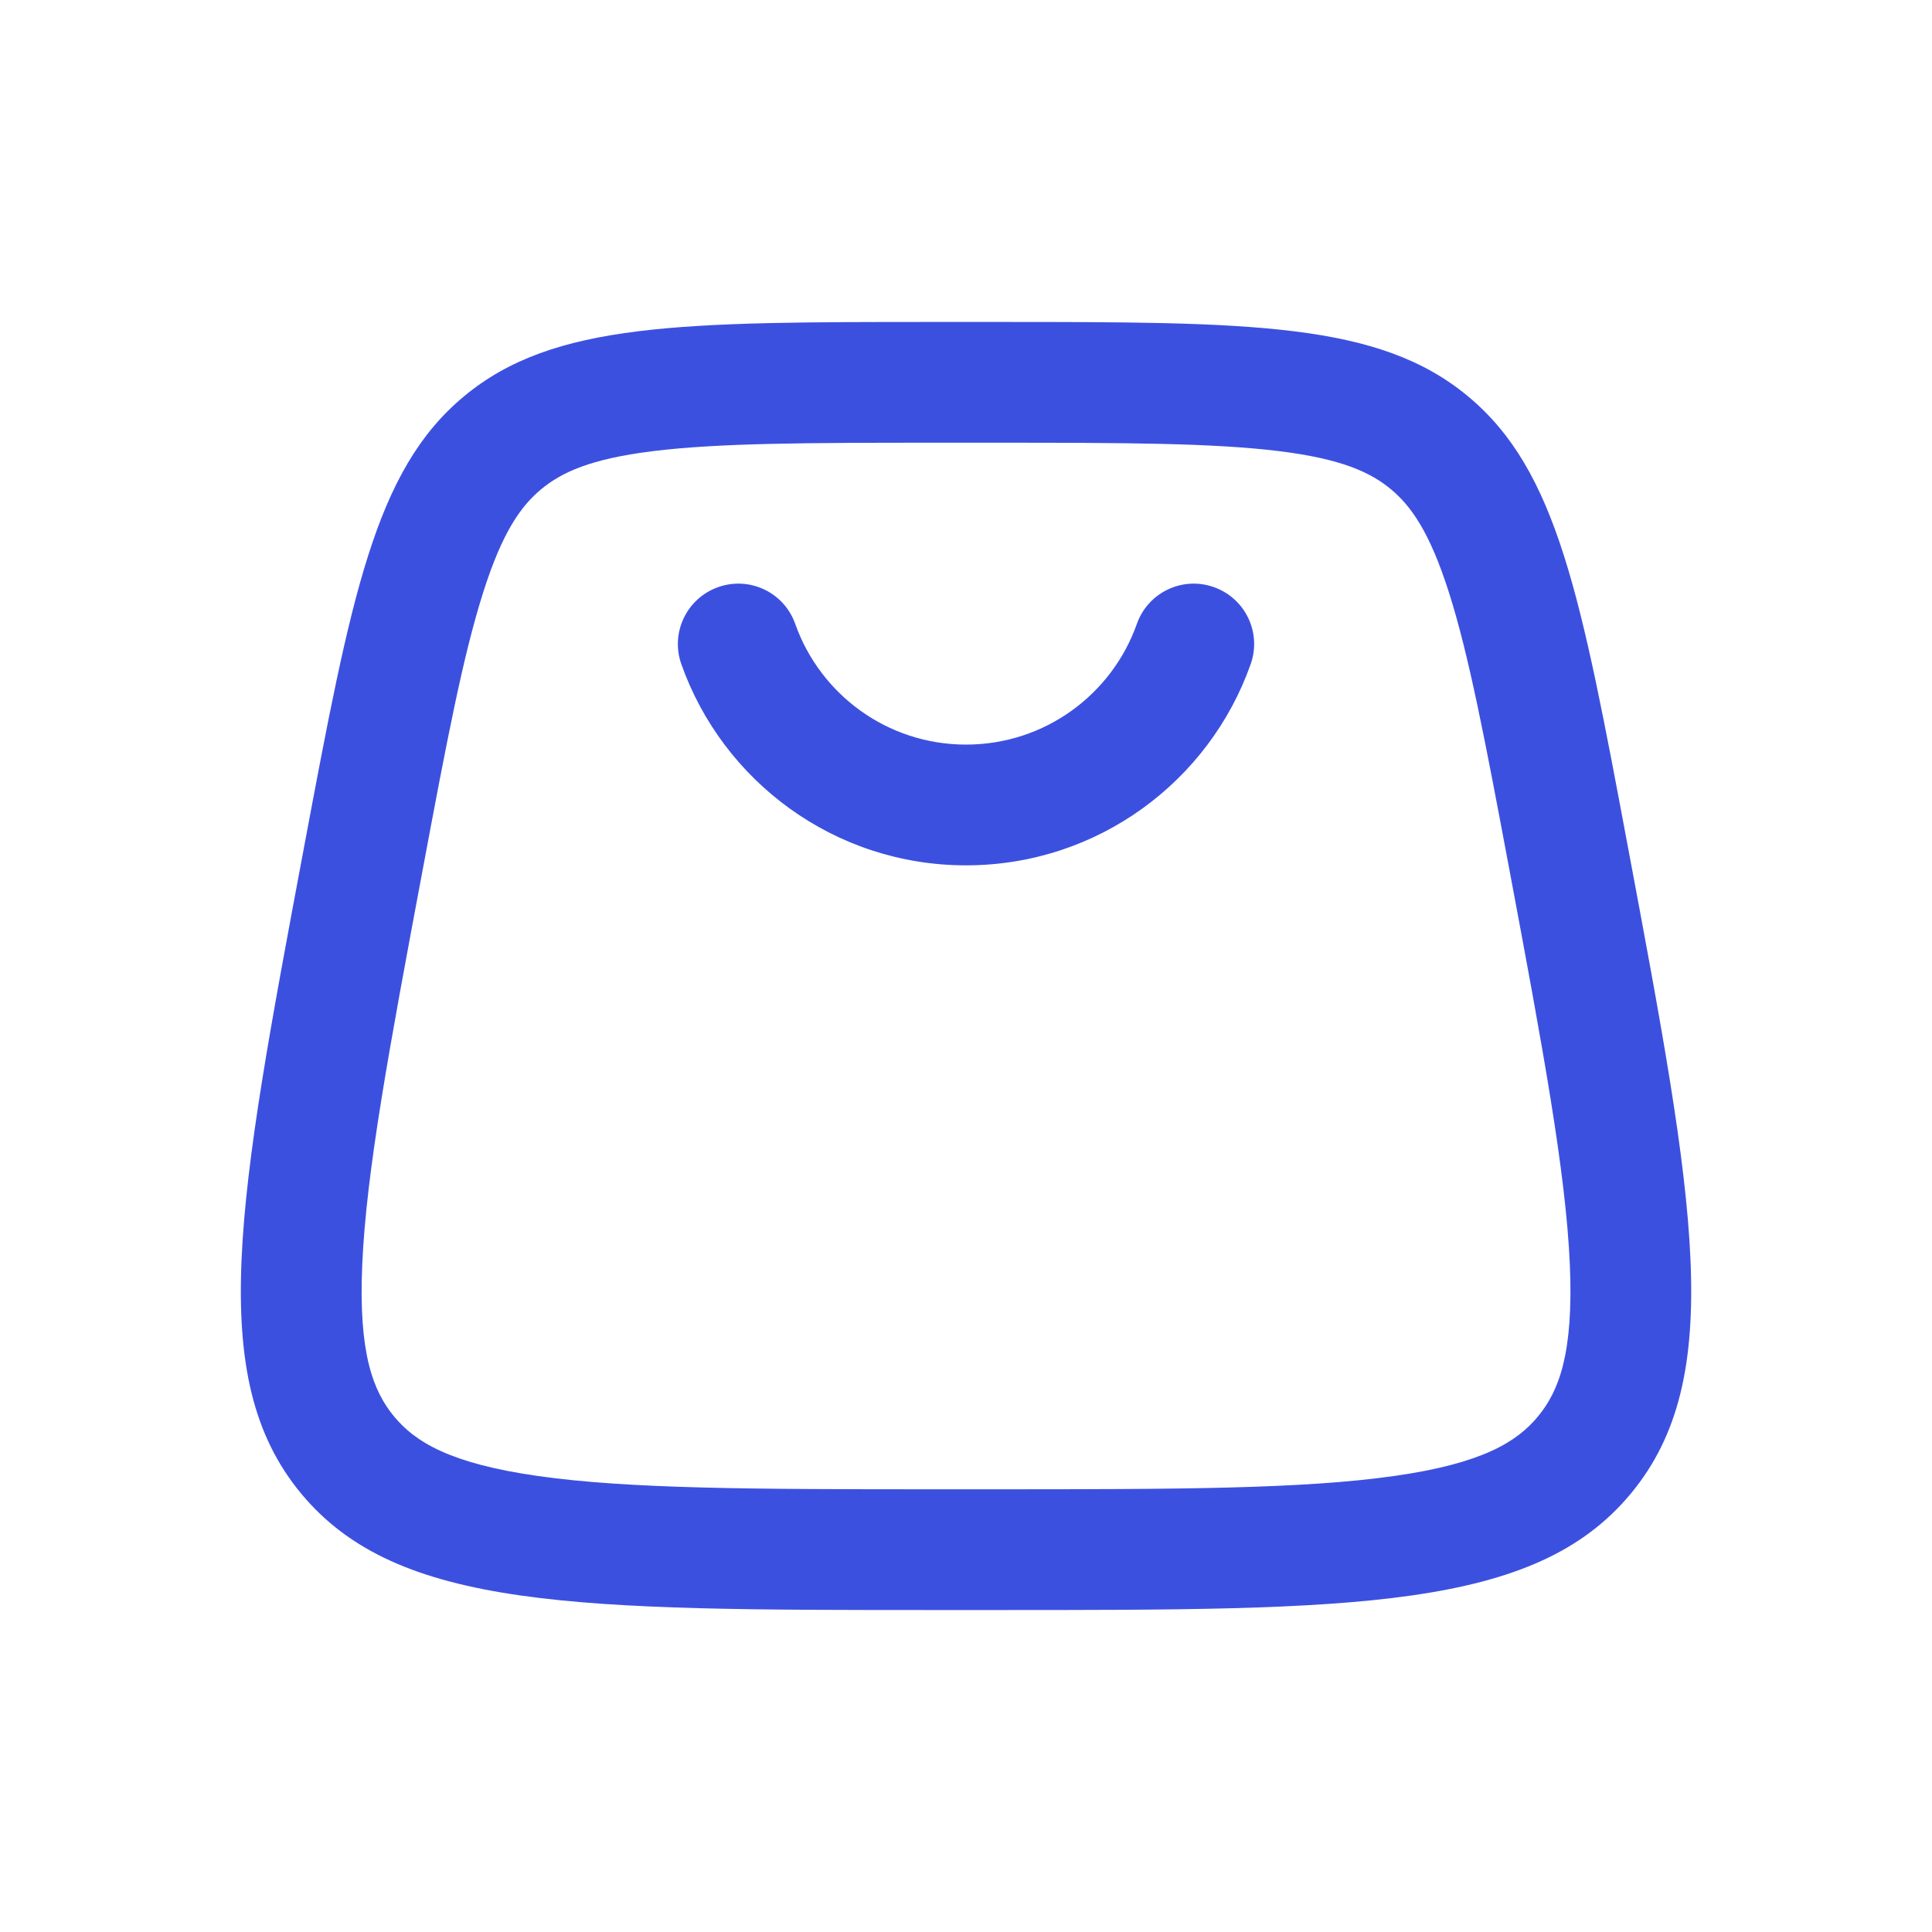
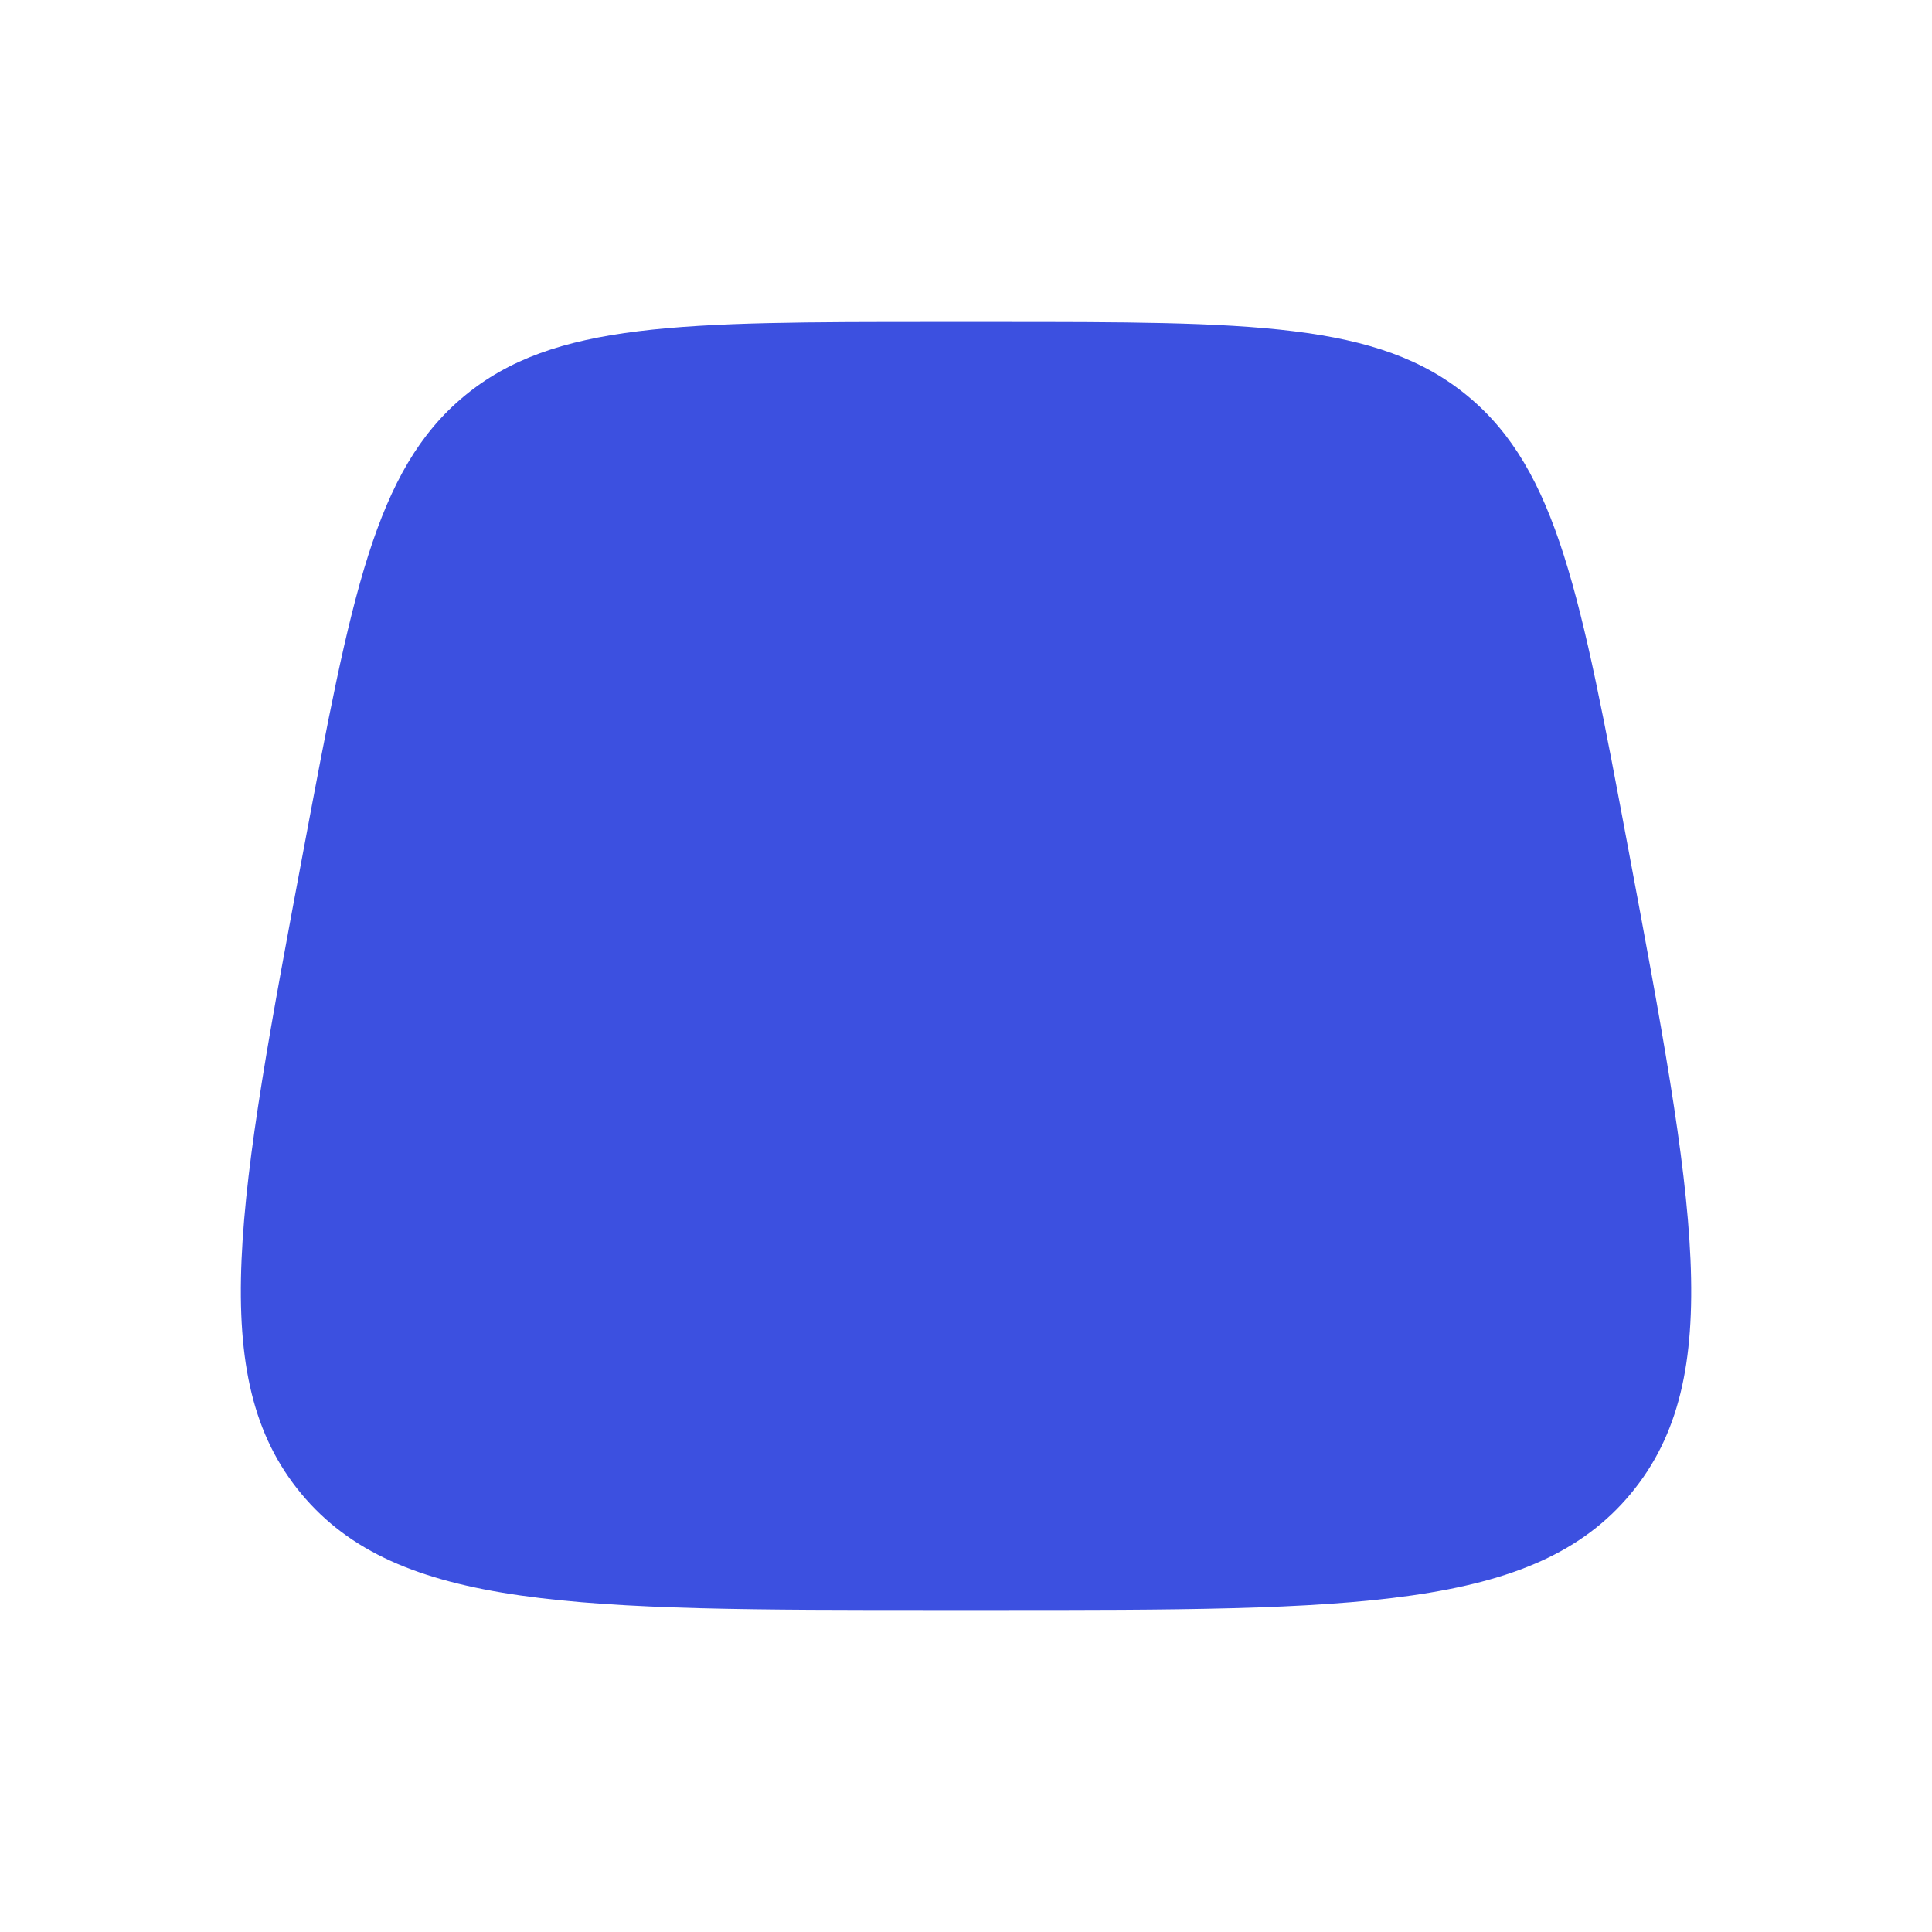
<svg xmlns="http://www.w3.org/2000/svg" width="20" height="20" viewBox="0 0 20 20" fill="none">
-   <path fill-rule="evenodd" clip-rule="evenodd" d="M7.434 6.078C7.76 5.962 8.117 6.133 8.232 6.458C8.49 7.188 9.185 7.708 10 7.708C10.816 7.708 11.511 7.188 11.769 6.458C11.884 6.133 12.241 5.962 12.566 6.078C12.892 6.193 13.062 6.55 12.947 6.875C12.519 8.088 11.362 8.958 10 8.958C8.639 8.958 7.482 8.088 7.053 6.875C6.938 6.55 7.109 6.193 7.434 6.078ZM10.301 4.583H9.7C8.345 4.583 7.443 4.586 6.76 4.67C6.112 4.75 5.813 4.89 5.603 5.064C5.393 5.238 5.201 5.506 5.003 6.129C4.794 6.784 4.625 7.67 4.376 9.002C4.026 10.868 3.791 12.136 3.75 13.091C3.709 14.012 3.864 14.403 4.08 14.664C4.297 14.925 4.653 15.149 5.565 15.279C6.511 15.414 7.801 15.417 9.7 15.417H10.301C12.2 15.417 13.489 15.414 14.435 15.279C15.348 15.149 15.704 14.925 15.92 14.664C16.137 14.403 16.291 14.012 16.251 13.091C16.209 12.136 15.975 10.868 15.625 9.002C15.375 7.67 15.207 6.784 14.998 6.129C14.799 5.506 14.607 5.238 14.398 5.064C14.188 4.89 13.889 4.75 13.24 4.67C12.557 4.586 11.655 4.583 10.301 4.583ZM4.804 4.102C3.879 4.87 3.635 6.171 3.147 8.772C2.461 12.429 2.119 14.258 3.118 15.462C4.118 16.667 5.979 16.667 9.7 16.667H10.301C14.022 16.667 15.883 16.667 16.882 15.462C17.882 14.258 17.539 12.429 16.853 8.772C16.366 6.171 16.122 4.87 15.196 4.102C14.27 3.333 12.947 3.333 10.301 3.333H9.7C7.053 3.333 5.73 3.333 4.804 4.102Z" fill="#3C50E0" />
+   <path fillRule="evenodd" clipRule="evenodd" d="M7.434 6.078C7.76 5.962 8.117 6.133 8.232 6.458C8.49 7.188 9.185 7.708 10 7.708C10.816 7.708 11.511 7.188 11.769 6.458C11.884 6.133 12.241 5.962 12.566 6.078C12.892 6.193 13.062 6.55 12.947 6.875C12.519 8.088 11.362 8.958 10 8.958C8.639 8.958 7.482 8.088 7.053 6.875C6.938 6.55 7.109 6.193 7.434 6.078ZM10.301 4.583H9.7C8.345 4.583 7.443 4.586 6.76 4.67C6.112 4.75 5.813 4.89 5.603 5.064C5.393 5.238 5.201 5.506 5.003 6.129C4.794 6.784 4.625 7.67 4.376 9.002C4.026 10.868 3.791 12.136 3.75 13.091C3.709 14.012 3.864 14.403 4.08 14.664C4.297 14.925 4.653 15.149 5.565 15.279C6.511 15.414 7.801 15.417 9.7 15.417H10.301C12.2 15.417 13.489 15.414 14.435 15.279C15.348 15.149 15.704 14.925 15.92 14.664C16.137 14.403 16.291 14.012 16.251 13.091C16.209 12.136 15.975 10.868 15.625 9.002C15.375 7.67 15.207 6.784 14.998 6.129C14.799 5.506 14.607 5.238 14.398 5.064C14.188 4.89 13.889 4.75 13.24 4.67C12.557 4.586 11.655 4.583 10.301 4.583ZM4.804 4.102C3.879 4.87 3.635 6.171 3.147 8.772C2.461 12.429 2.119 14.258 3.118 15.462C4.118 16.667 5.979 16.667 9.7 16.667H10.301C14.022 16.667 15.883 16.667 16.882 15.462C17.882 14.258 17.539 12.429 16.853 8.772C16.366 6.171 16.122 4.87 15.196 4.102C14.27 3.333 12.947 3.333 10.301 3.333H9.7C7.053 3.333 5.73 3.333 4.804 4.102Z" fill="#3C50E0" />
</svg>
